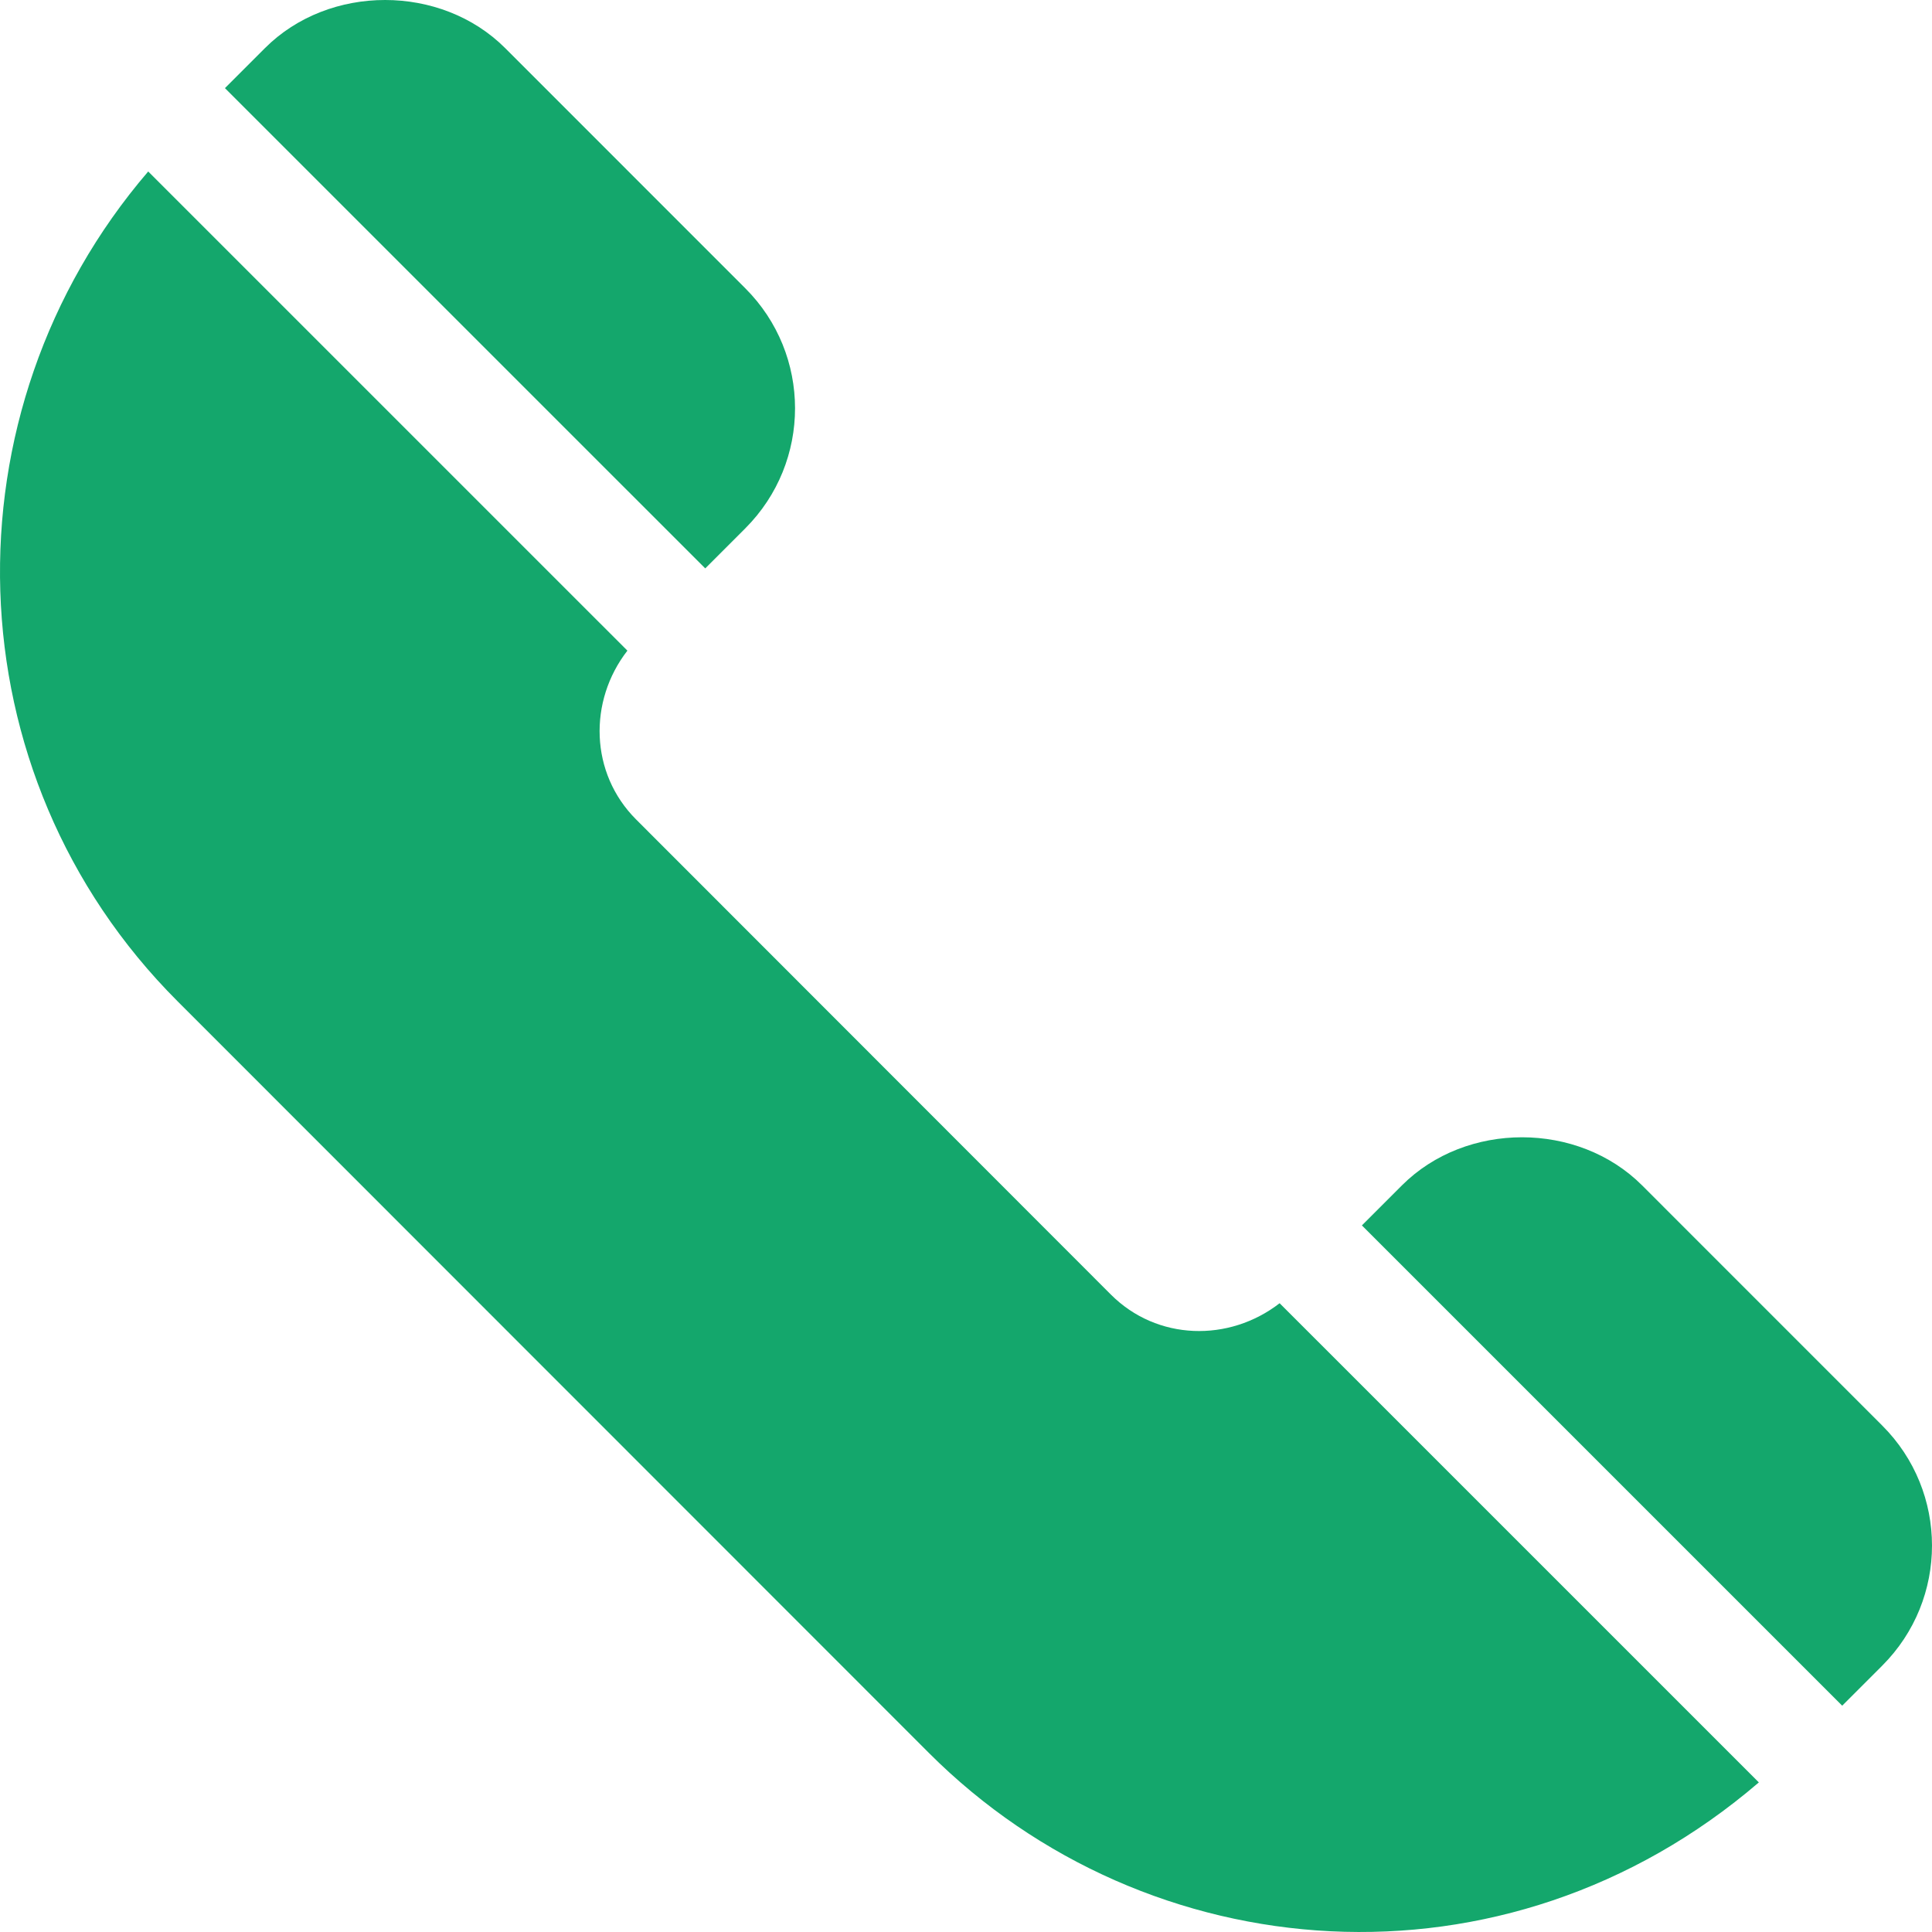
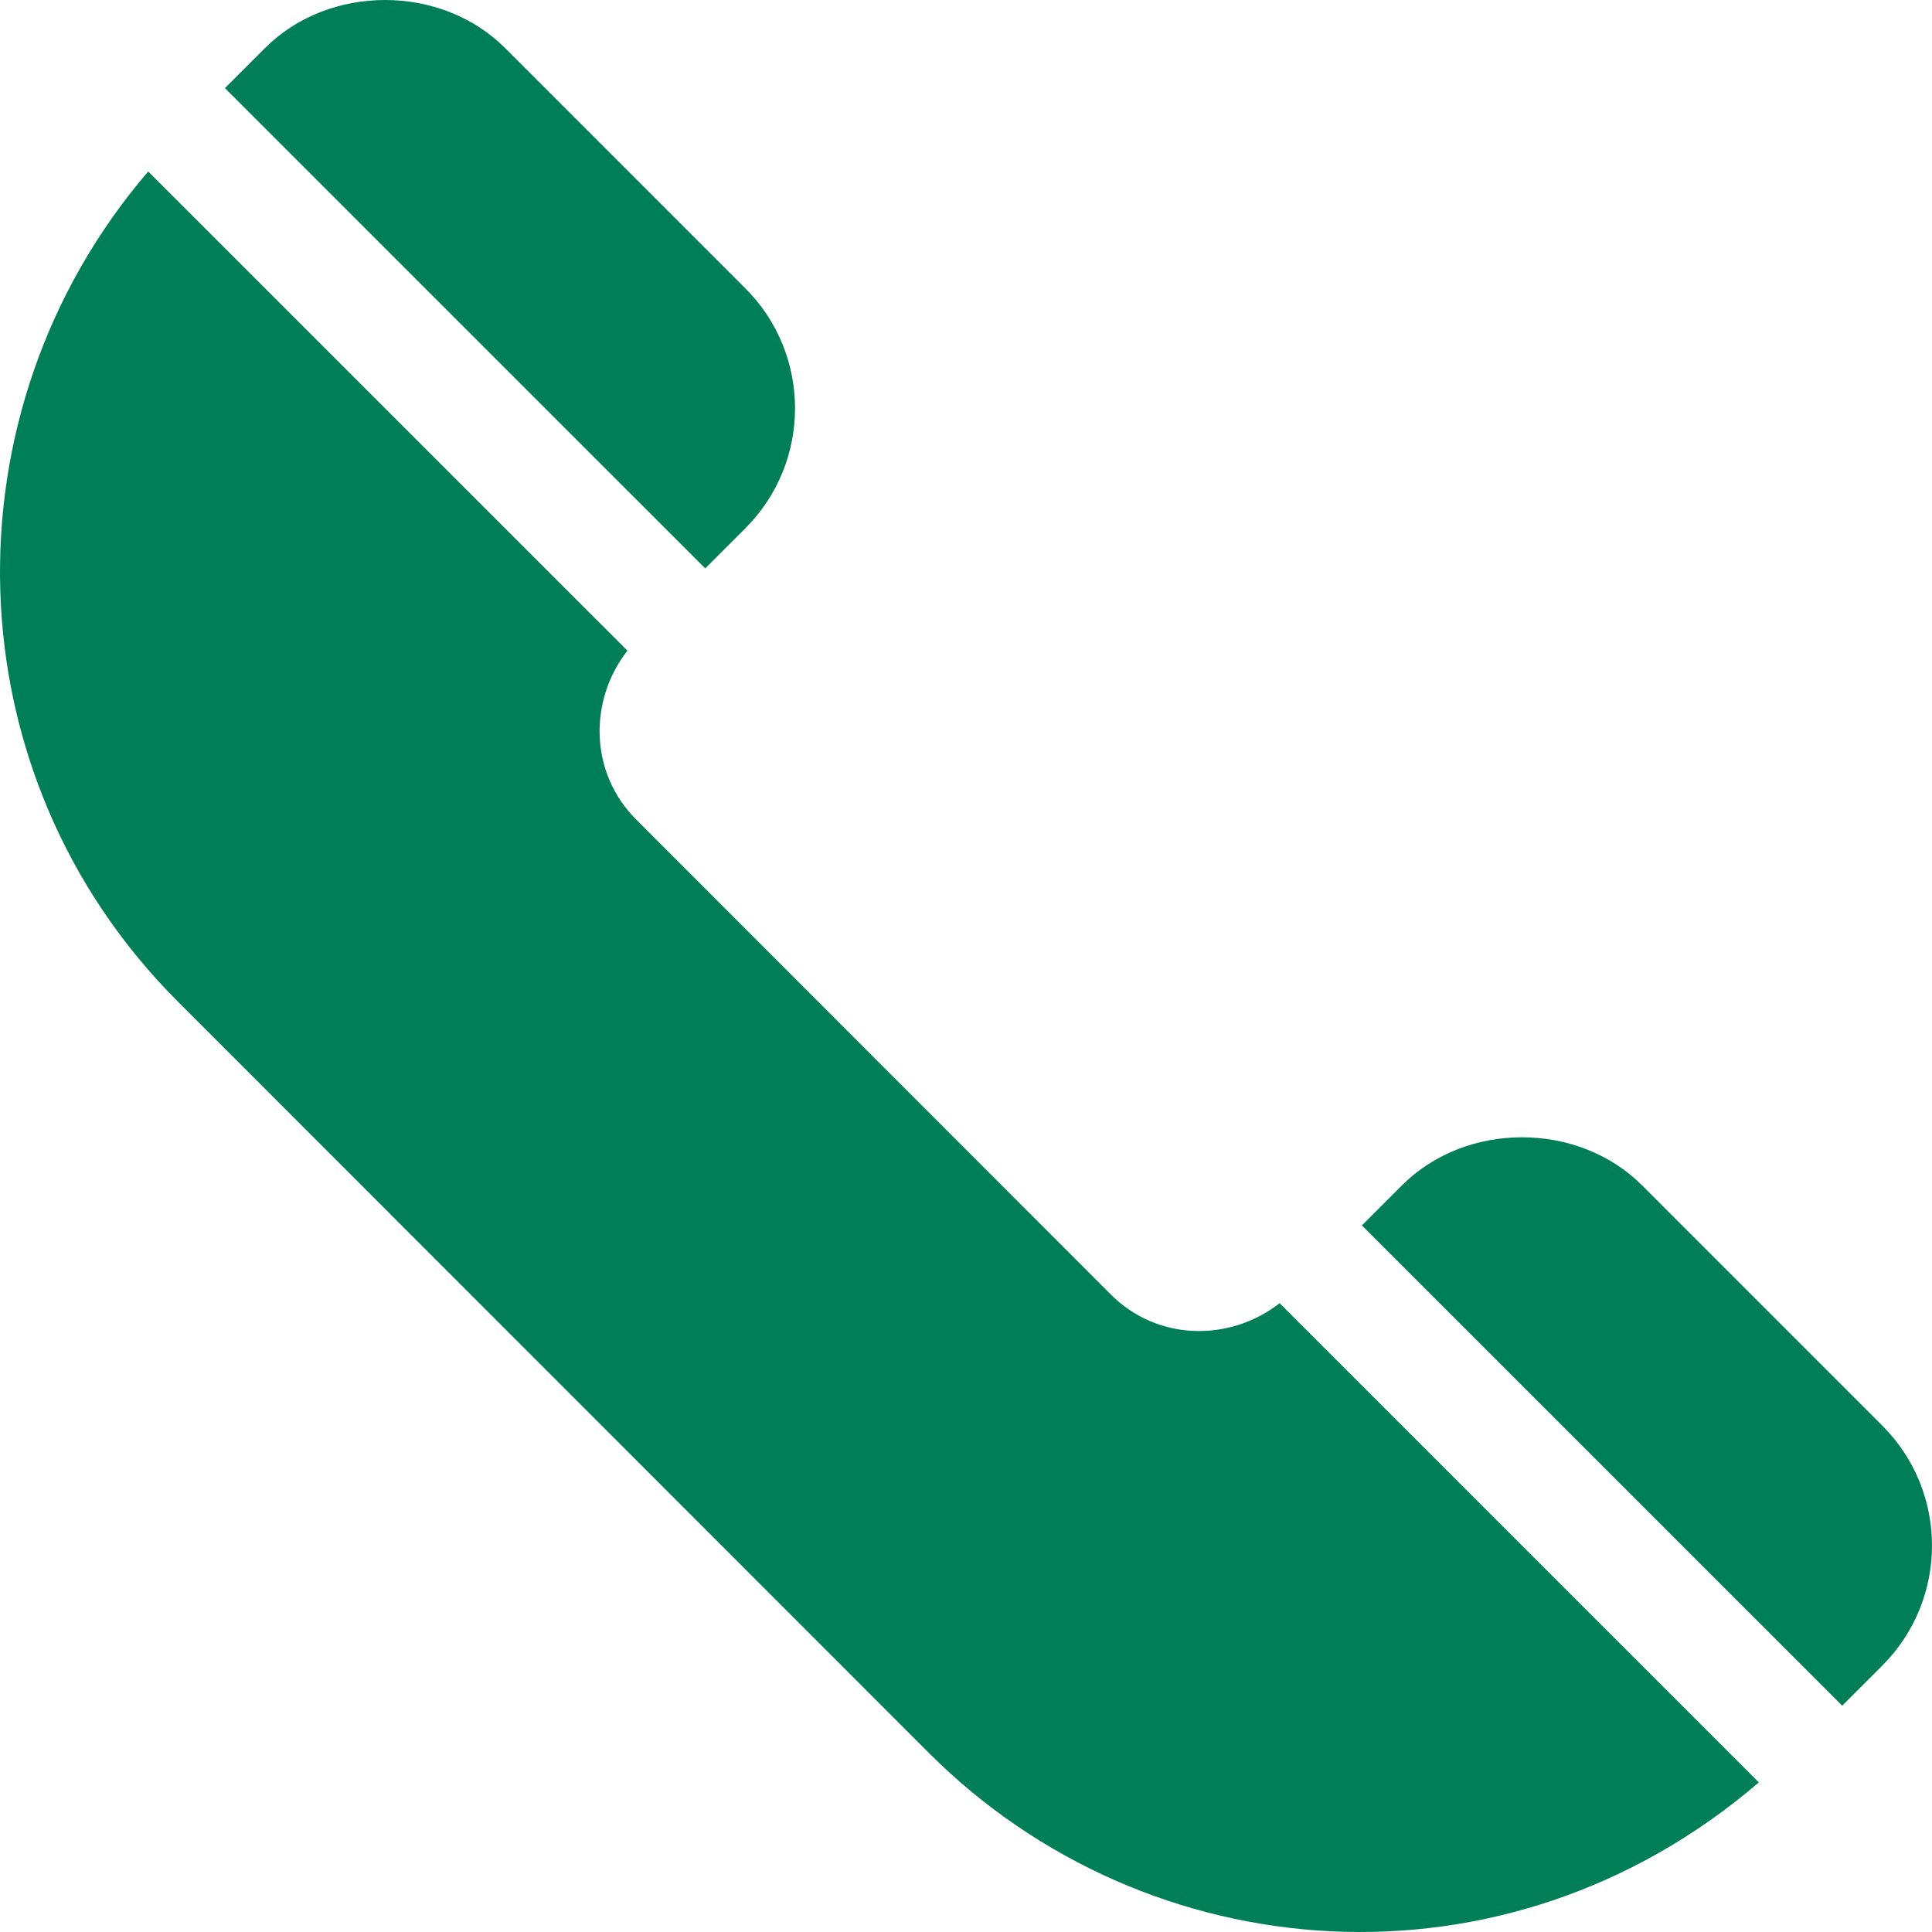
- <svg xmlns="http://www.w3.org/2000/svg" version="1.1" id="Capa_1" x="0px" y="0px" viewBox="0 0 512.001 512.001" style="enable-background:new 0 0 512.001 512.001;" xml:space="preserve" fill="rgb(20, 167, 108)">
+ <svg xmlns="http://www.w3.org/2000/svg" version="1.1" id="Capa_1" x="0px" y="0px" viewBox="0 0 512.001 512.001" style="enable-background:new 0 0 512.001 512.001;" xml:space="preserve" fill="#007E58">
  <g>
    <g>
      <path d="M498.808,377.784l-63.633-63.647c-16.978-16.978-46.641-17.007-63.647,0l-10.611,10.611l127.284,127.277l10.607-10.607    C516.427,423.798,516.368,395.314,498.808,377.784z" />
    </g>
  </g>
  <g>
    <g>
      <path d="M339.116,345.37c-13.39,10.373-32.492,9.959-44.727-2.303L168.572,217.163c-12.263-12.263-12.676-31.379-2.303-44.736    L39.278,45.443c-54.631,63.68-52.495,159.633,7.8,219.928l199.103,199.19c57.86,57.858,152.635,65.532,219.932,7.797    L339.116,345.37z" />
    </g>
  </g>
  <g>
    <g>
      <path d="M197.503,76.391L133.87,12.744c-16.978-16.978-46.641-17.007-63.647,0L59.612,23.355l127.284,127.277l10.607-10.608    C215.121,122.406,215.063,93.922,197.503,76.391z" />
    </g>
  </g>
  <g>
</g>
  <g>
</g>
  <g>
</g>
  <g>
</g>
  <g>
</g>
  <g>
</g>
  <g>
</g>
  <g>
</g>
  <g>
</g>
  <g>
</g>
  <g>
</g>
  <g>
</g>
  <g>
</g>
  <g>
</g>
  <g>
</g>
</svg>
